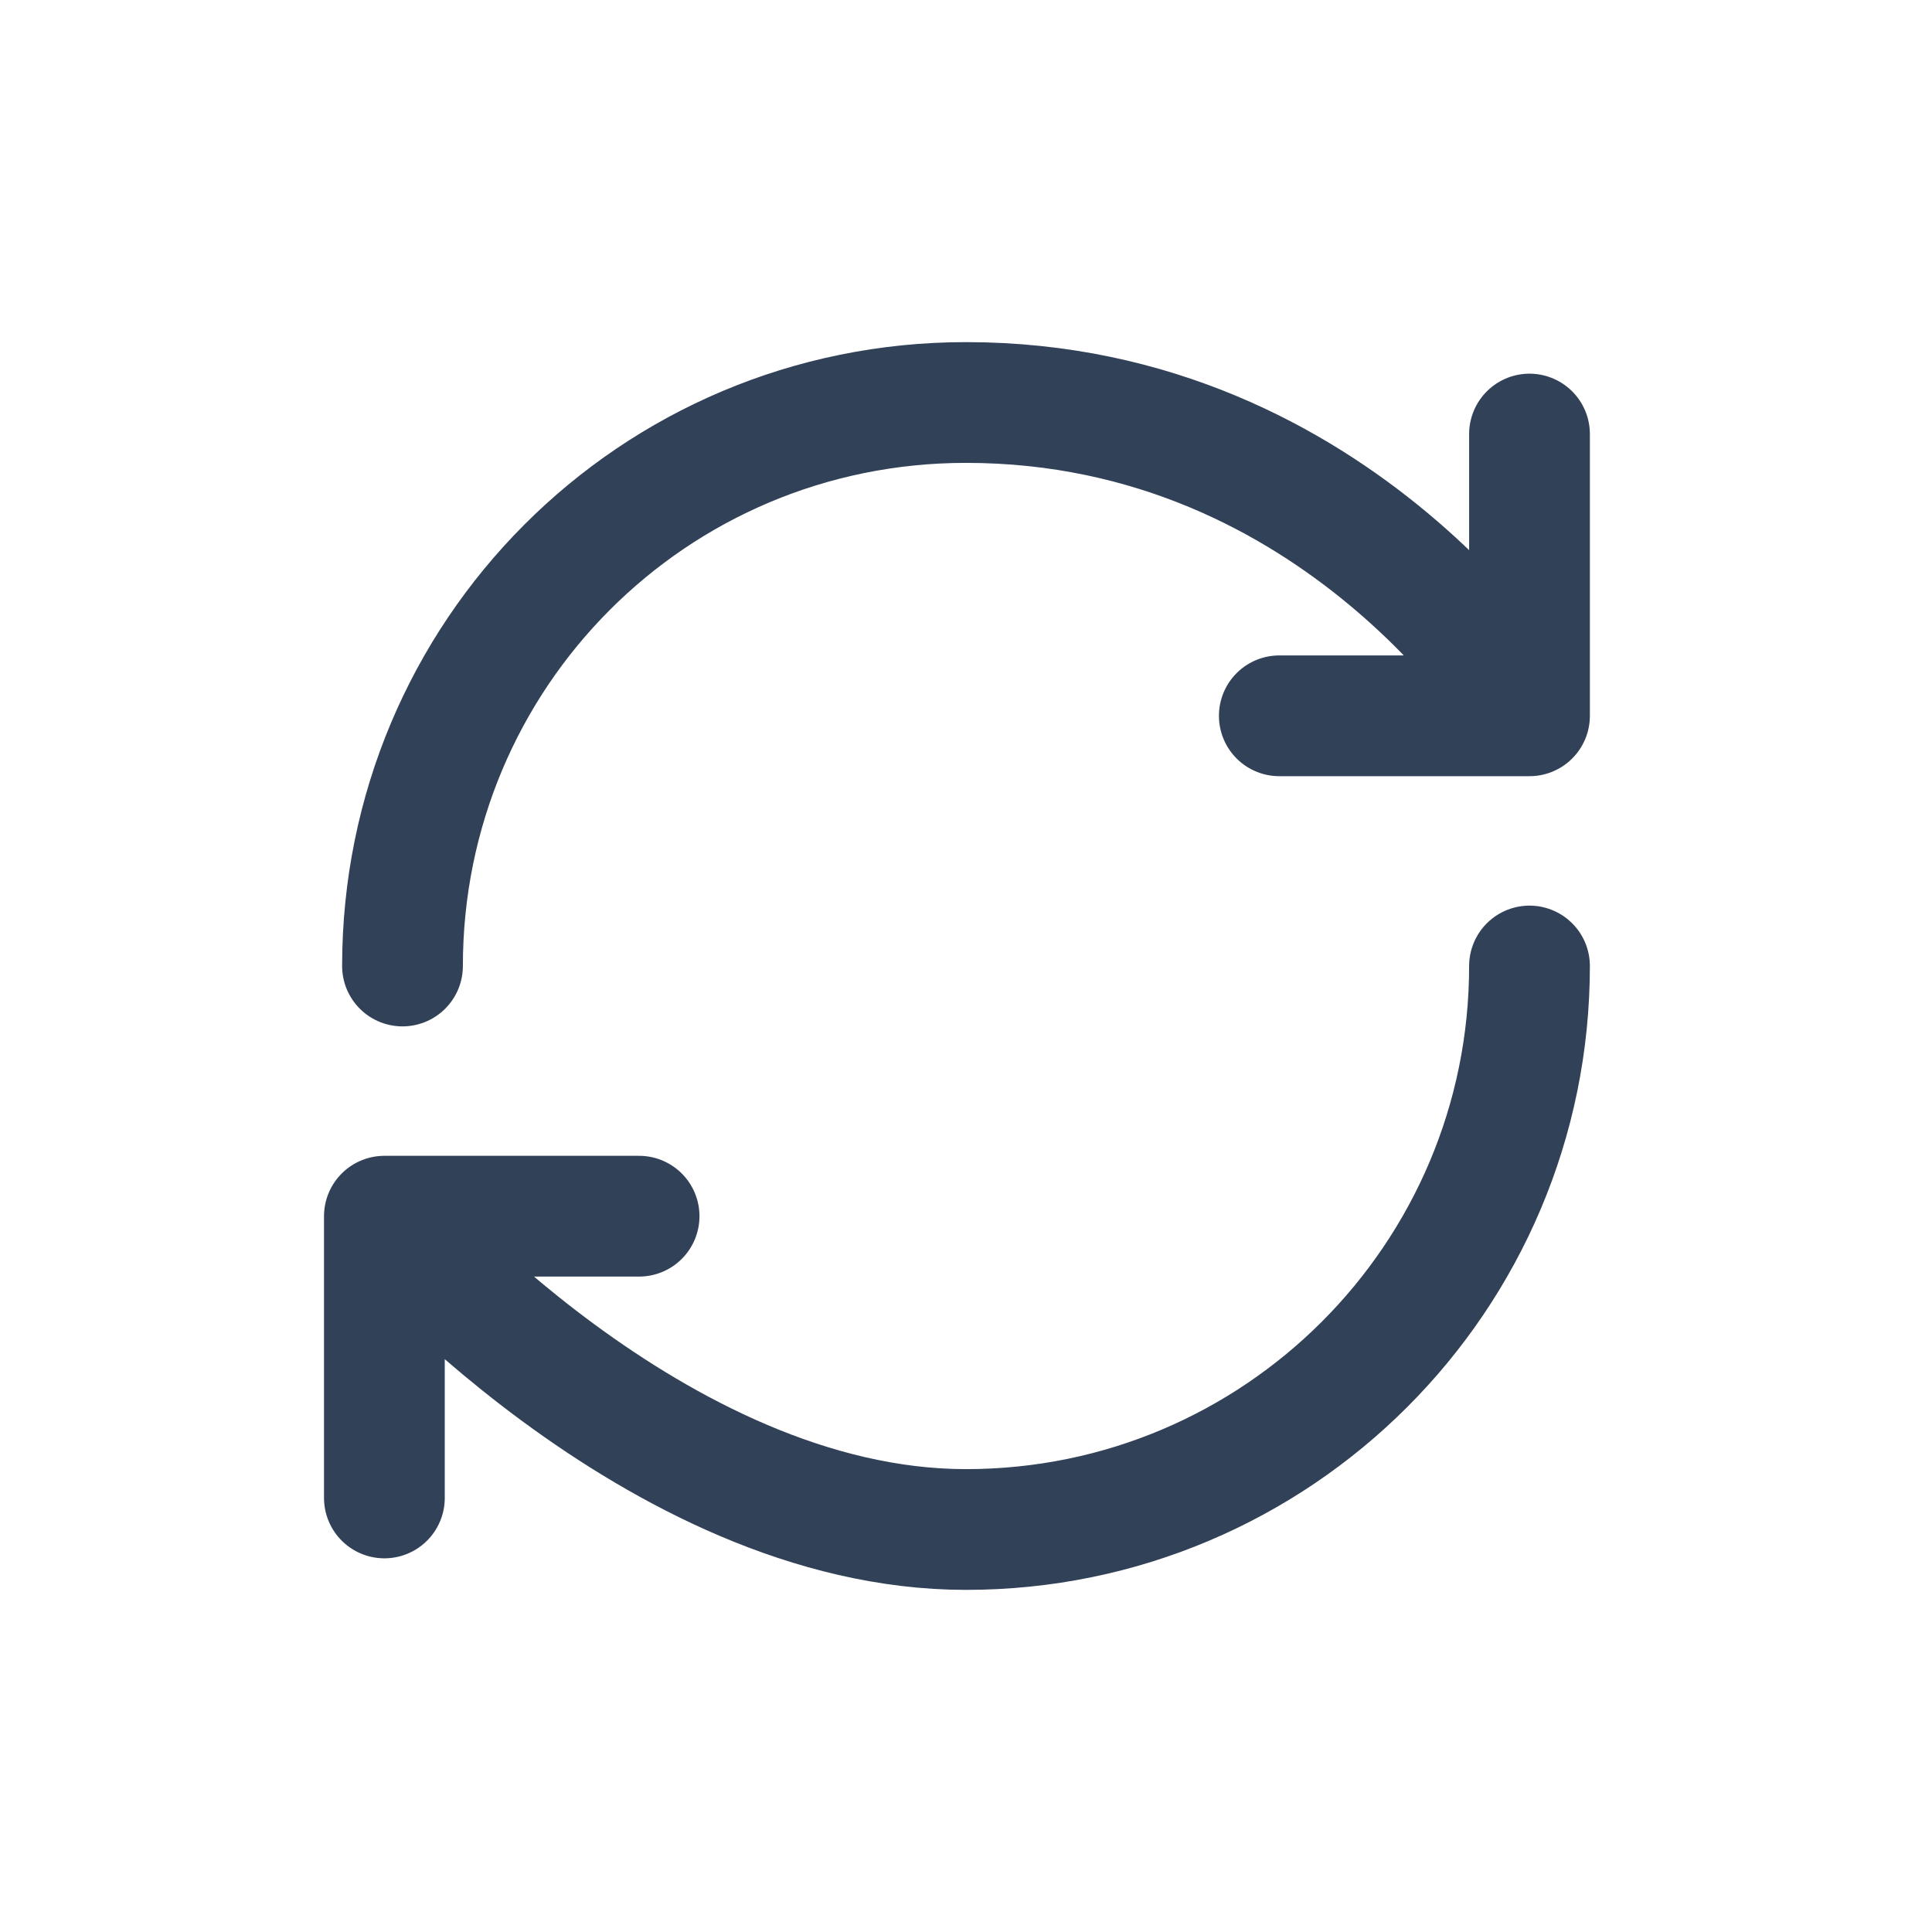
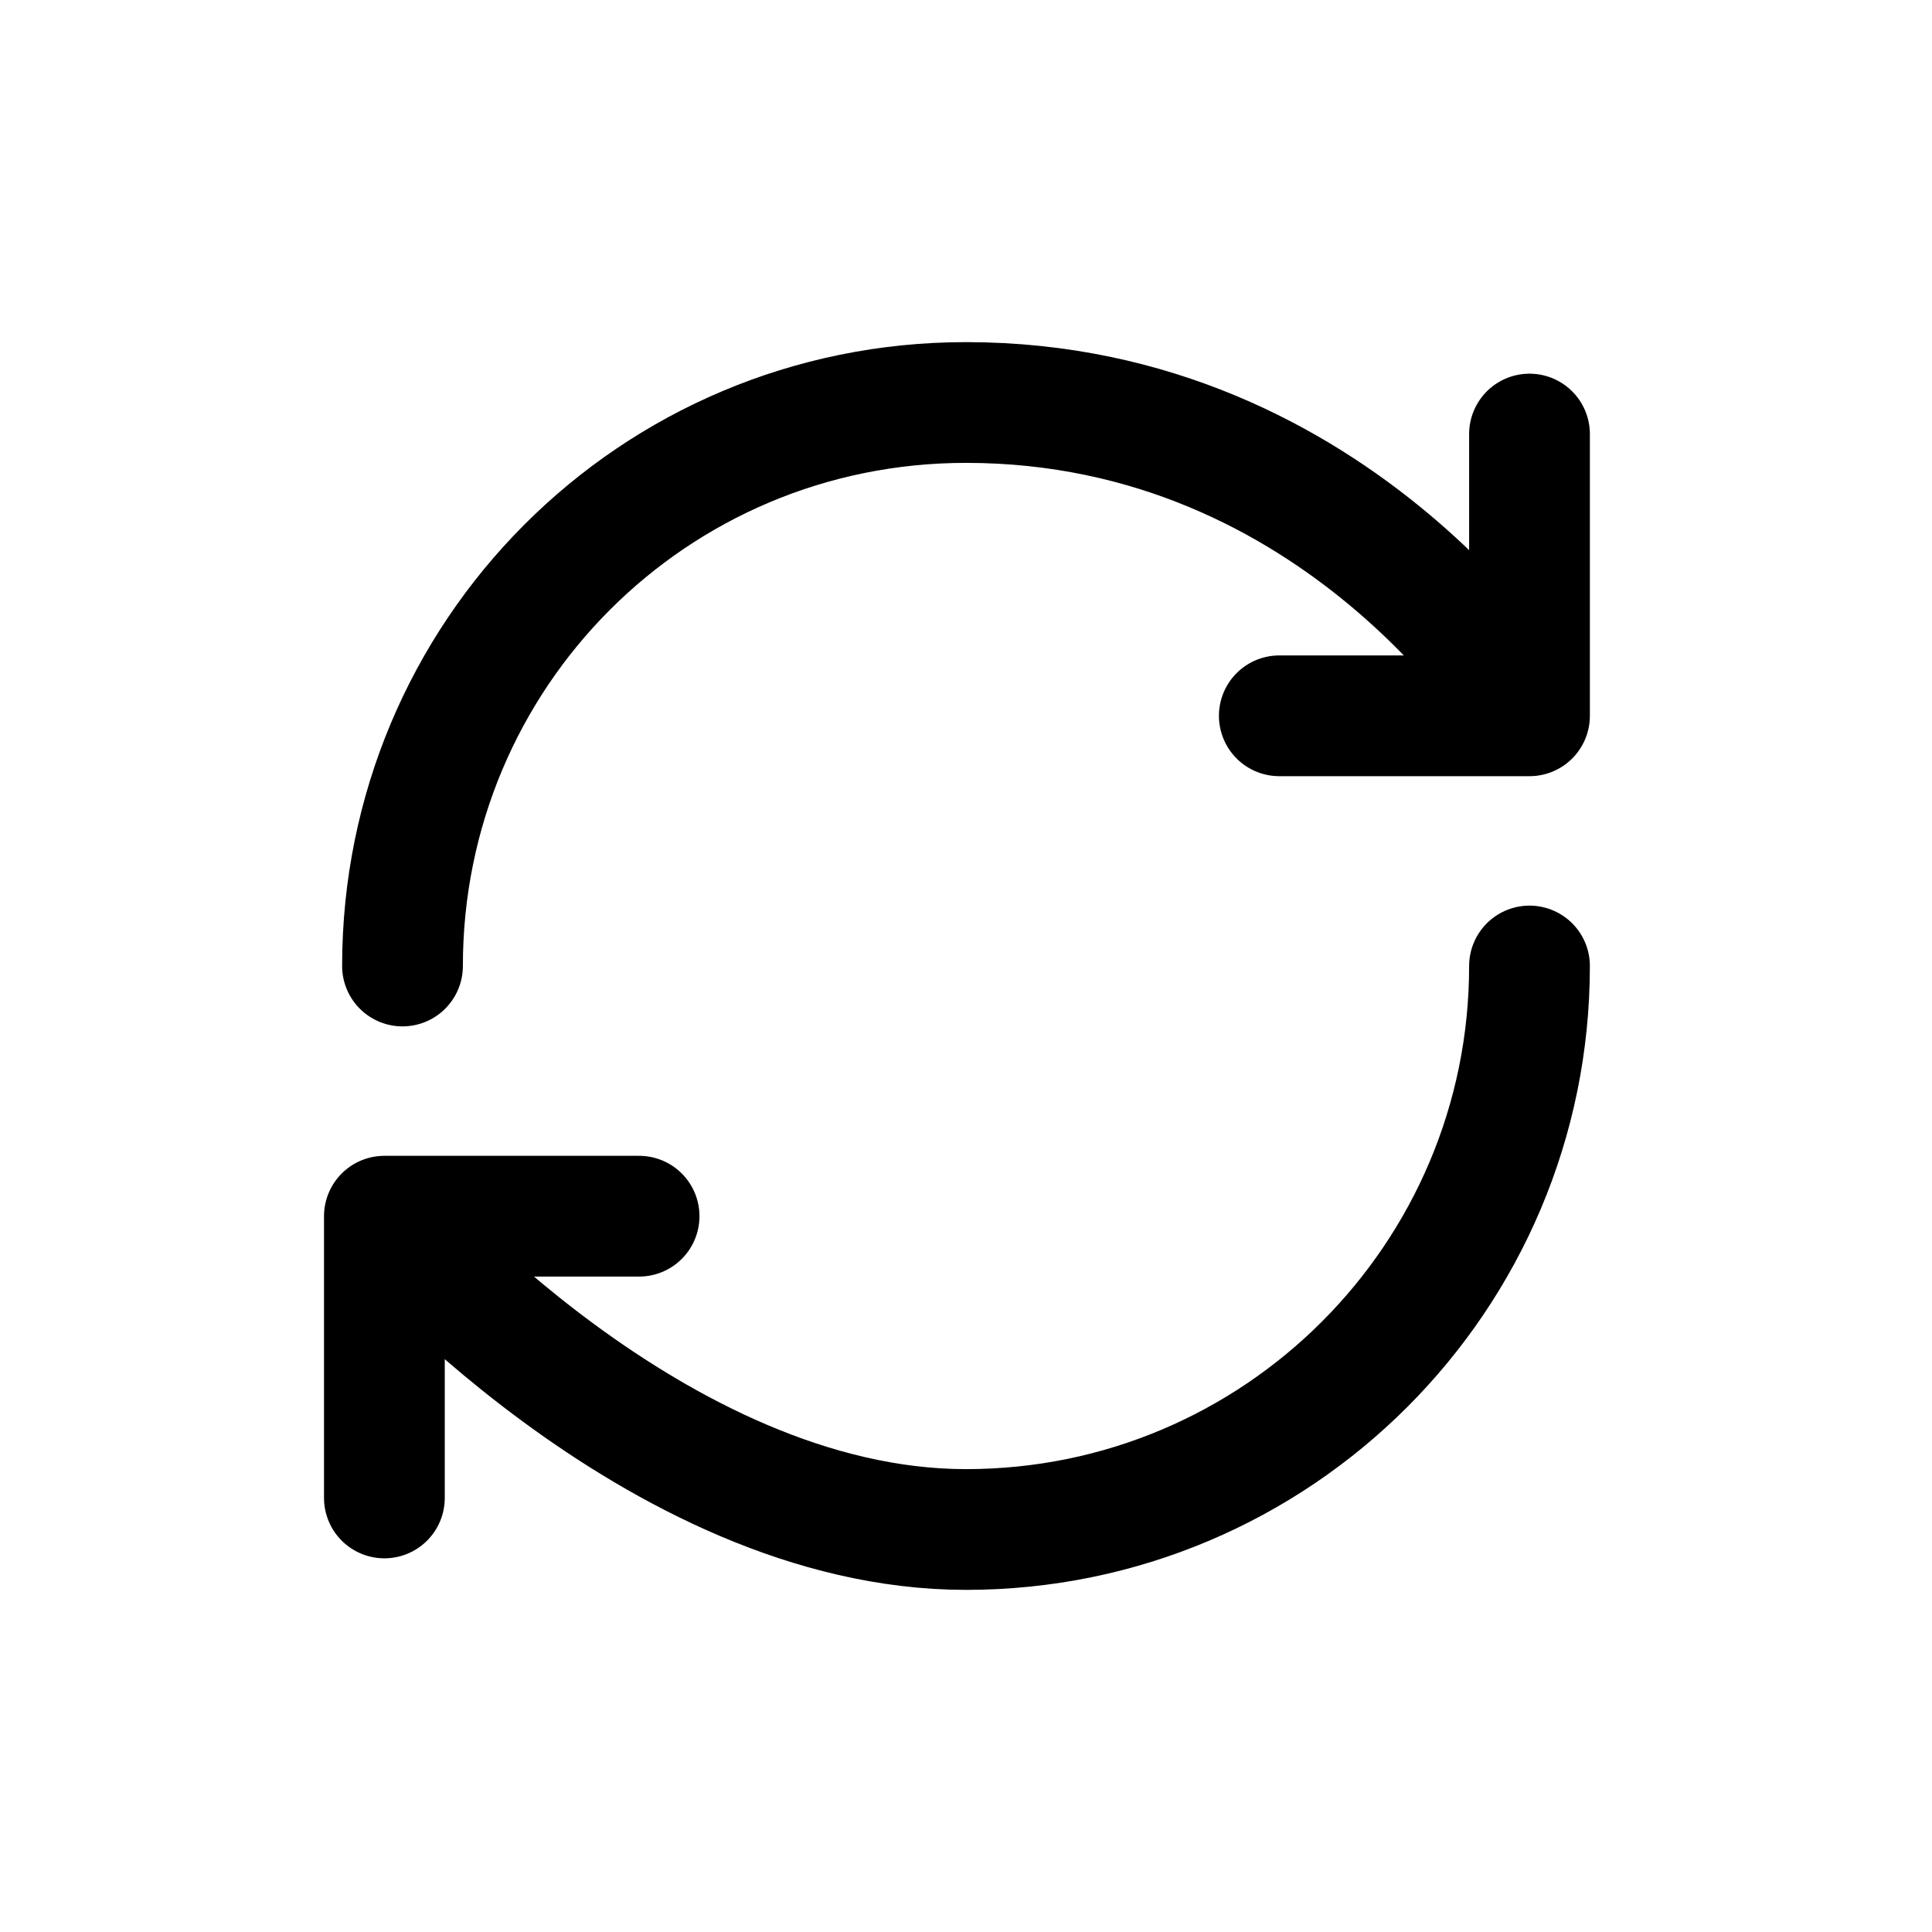
- <svg xmlns="http://www.w3.org/2000/svg" width="24" height="24" viewBox="0 0 24 24" fill="none">
-   <path d="M19 12C19 15.866 15.866 19 12 19C8.134 19 4.775 15.108 4.775 15.108M4.775 15.108H7.939M4.775 15.108V18.608M5 12C5 8.136 8.108 5 12 5C16.669 5 19 8.892 19 8.892M19 8.892V5.392M19 8.892H15.892" stroke="#314158" stroke-width="1.5" stroke-linecap="round" stroke-linejoin="round" />
+ <svg fill="none" viewBox="0 0 24 24">
+   <path stroke="currentColor" stroke-linecap="round" stroke-linejoin="round" stroke-width="1.5" d="M19 12a7 7 0 0 1-7 7c-3.866 0-7.225-3.892-7.225-3.892m0 0h3.164m-3.164 0v3.5M5 12c0-3.864 3.108-7 7-7 4.669 0 7 3.892 7 3.892m0 0v-3.5m0 3.5h-3.108" />
</svg>
